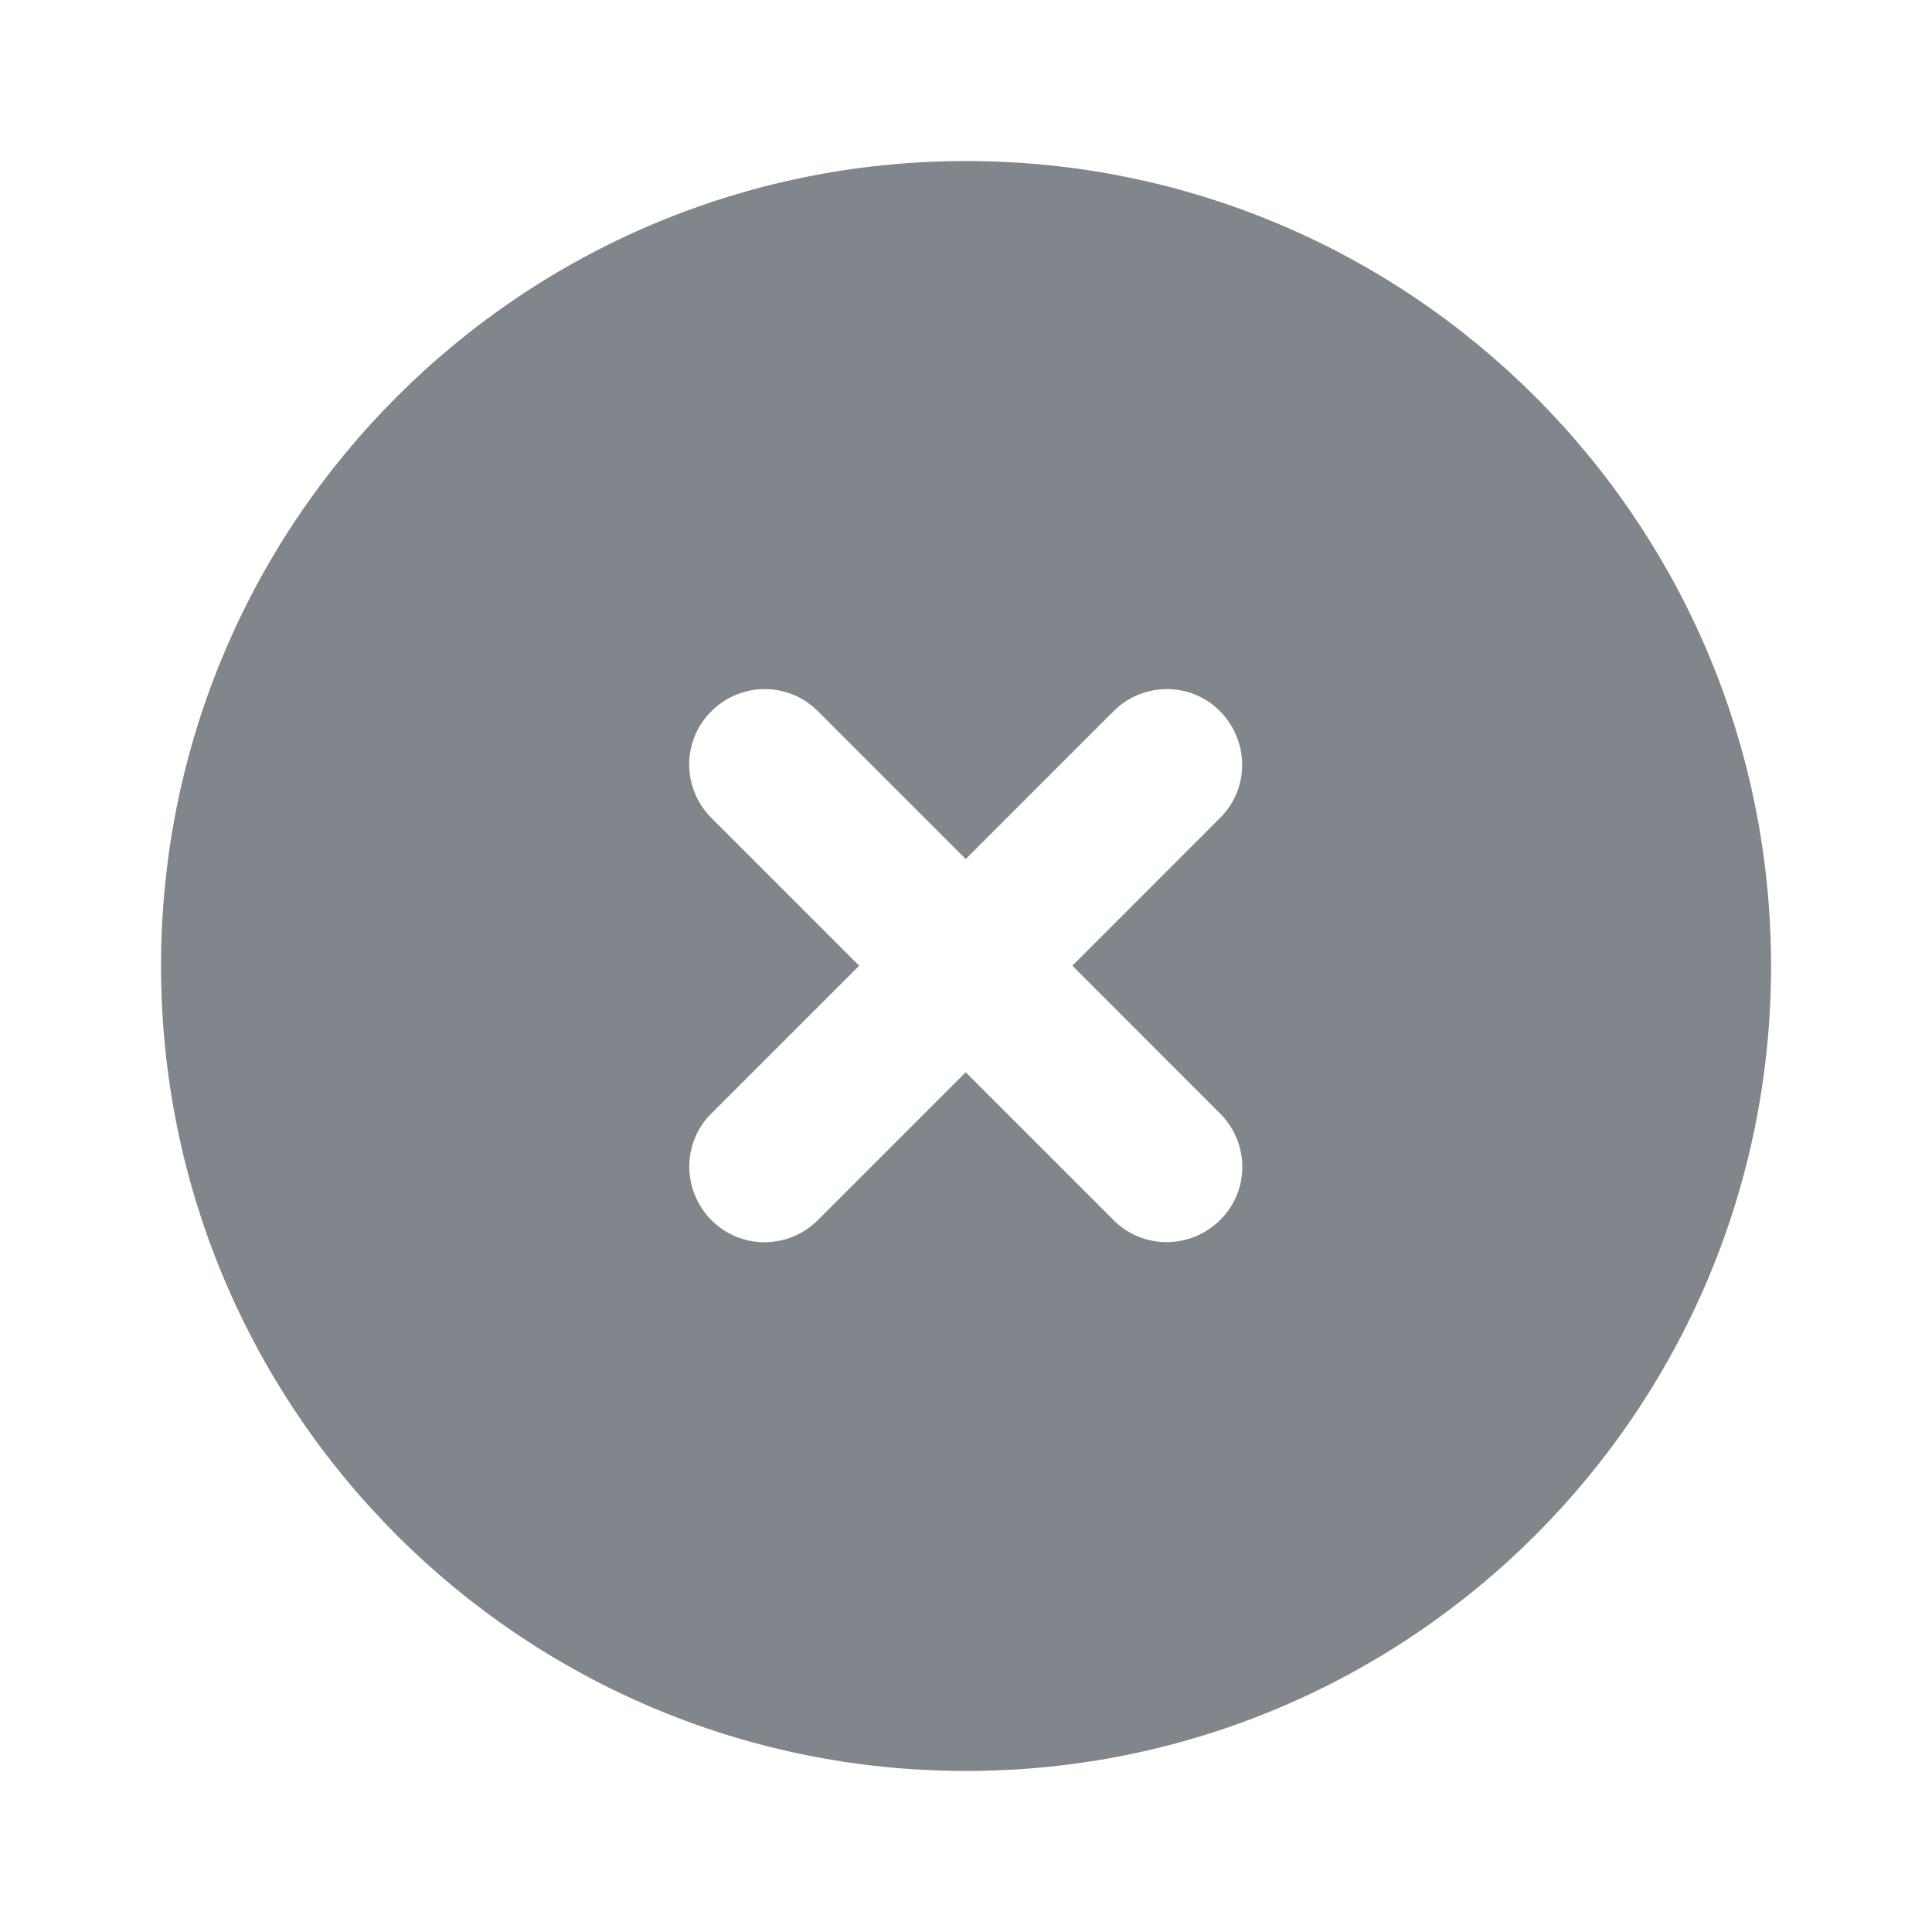
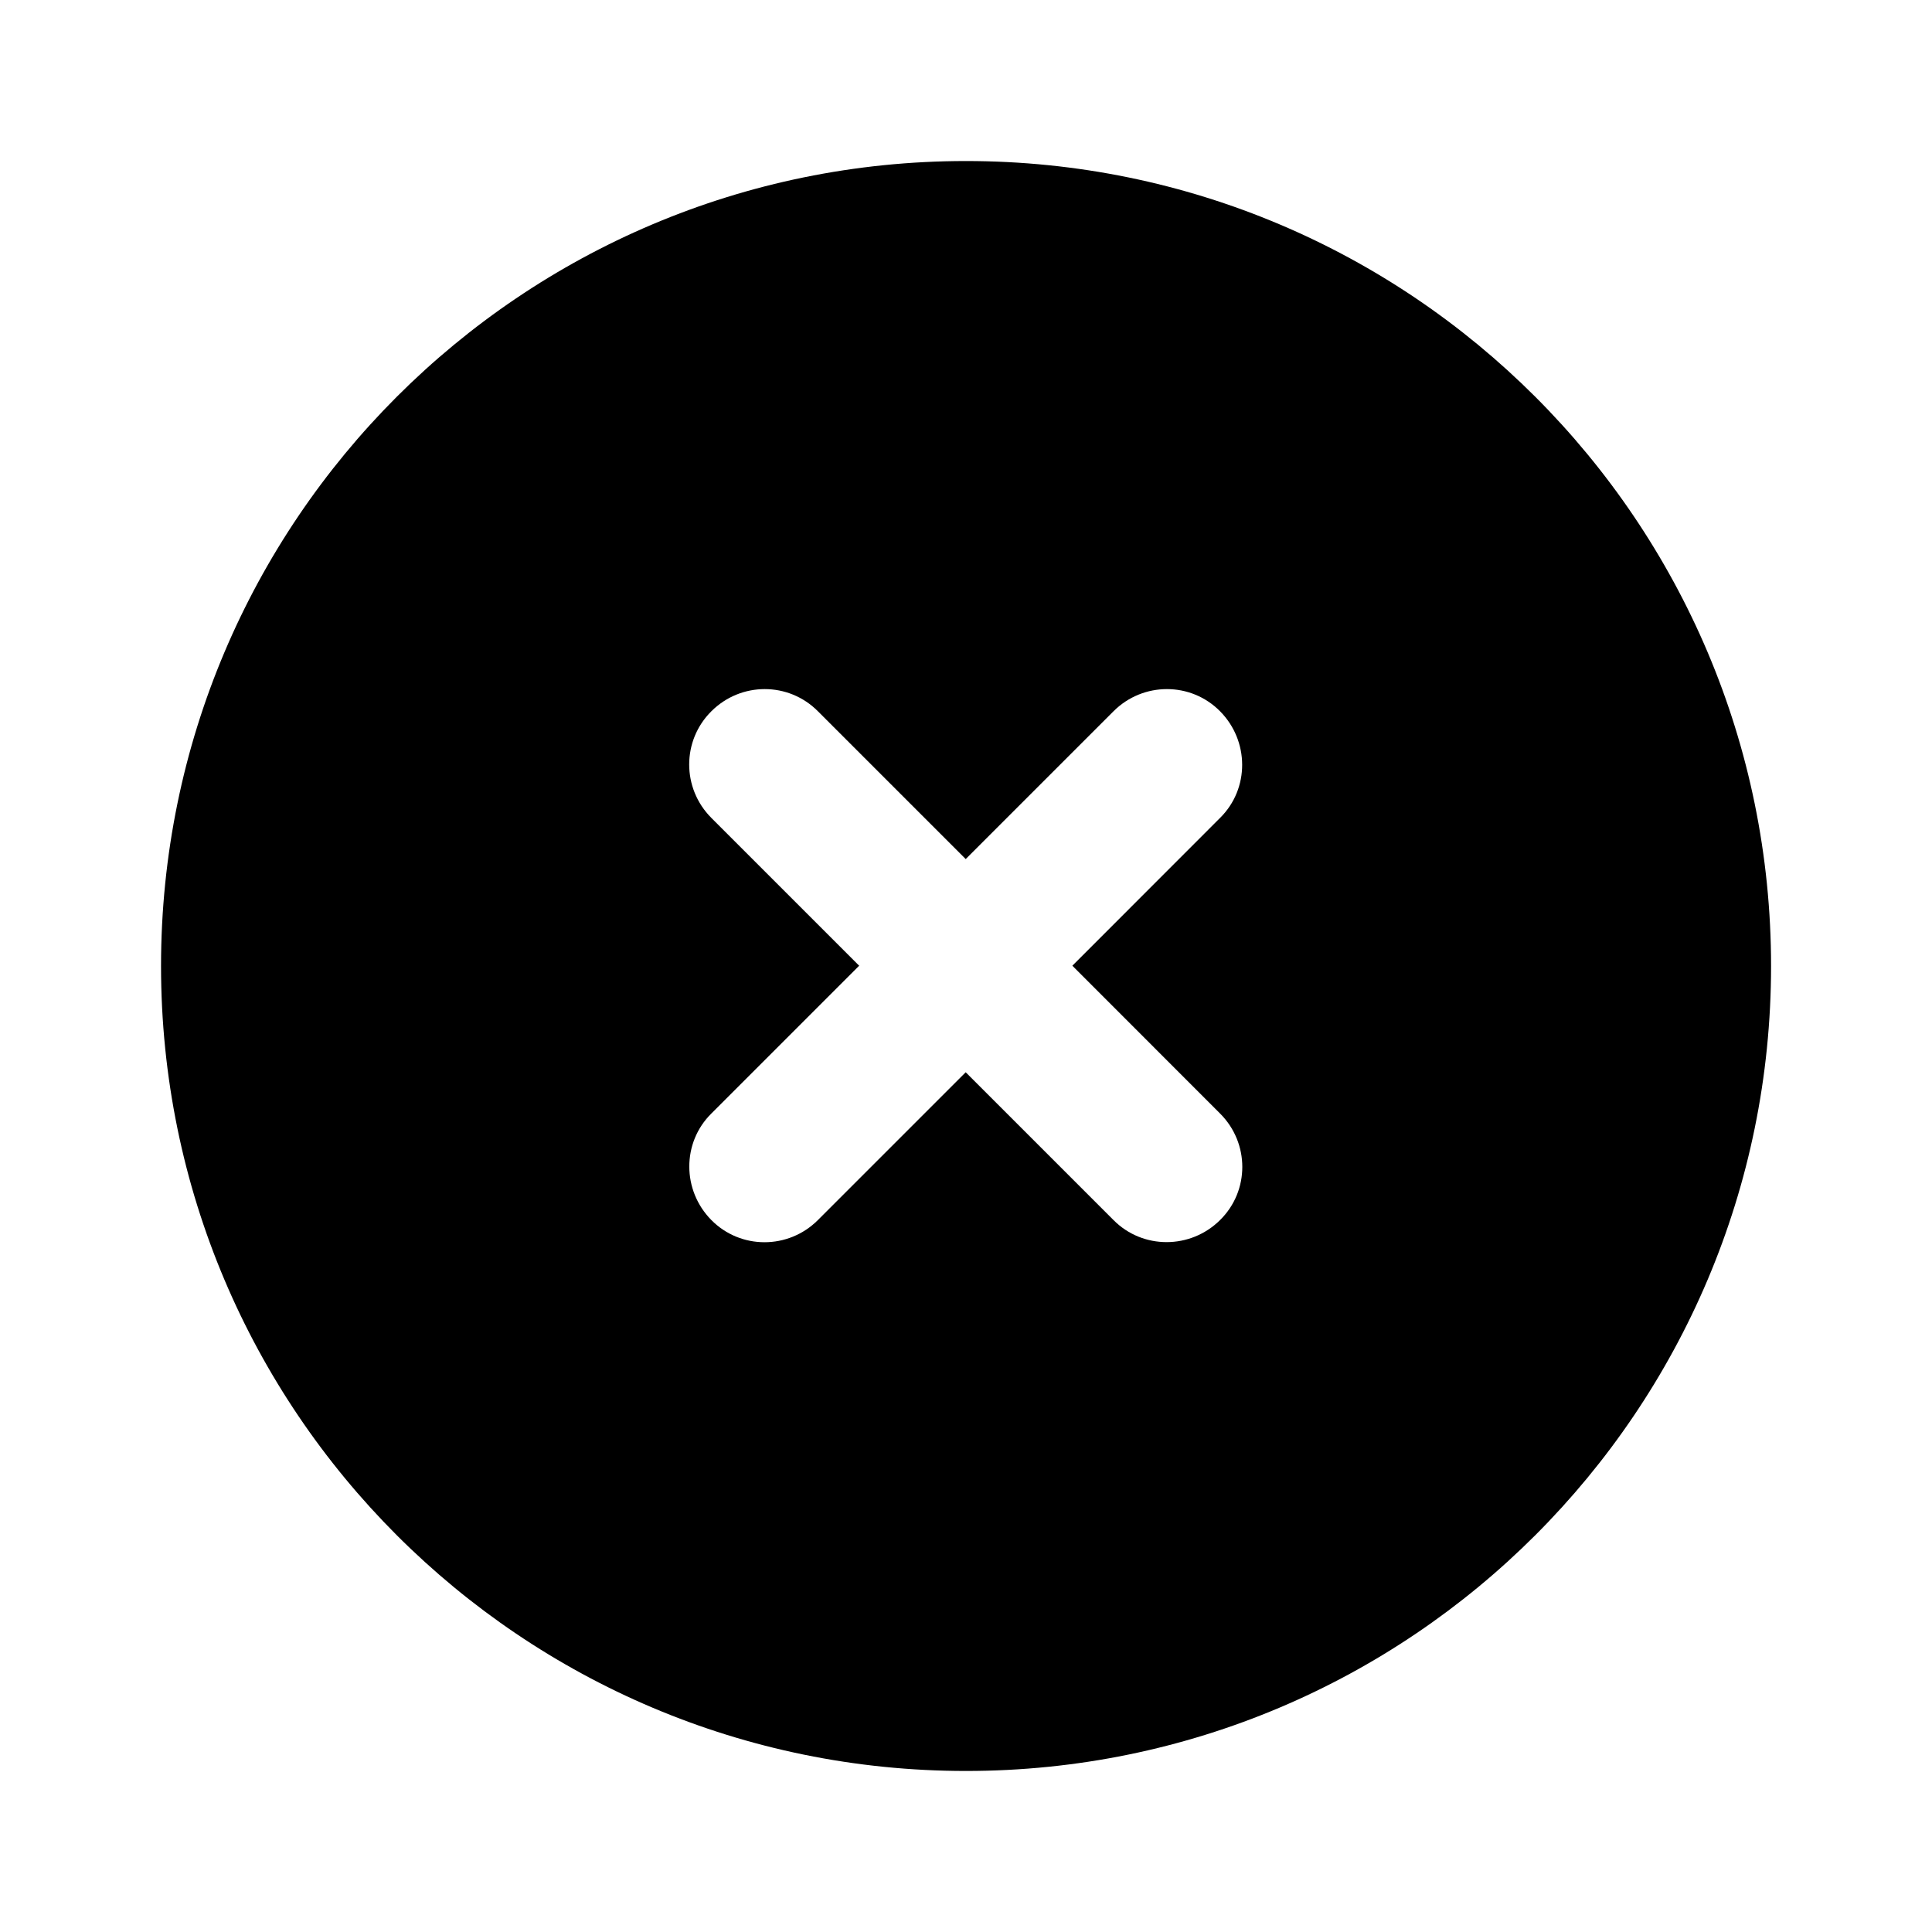
<svg xmlns="http://www.w3.org/2000/svg" width="20" height="20" viewBox="0 0 20 20" fill="none">
-   <path d="M10 18.333C14.603 18.333 18.334 14.603 18.334 10C18.334 5.397 14.603 1.667 10 1.667C5.397 1.667 1.667 5.397 1.667 10C1.667 14.603 5.397 18.333 10 18.333ZM7.364 7.363C7.67 7.057 8.164 7.057 8.467 7.363L9.997 8.893L11.527 7.363C11.833 7.057 12.328 7.057 12.63 7.363C12.933 7.669 12.937 8.164 12.63 8.467L11.101 9.997L12.63 11.527C12.937 11.833 12.937 12.328 12.63 12.63C12.325 12.933 11.83 12.936 11.527 12.63L9.997 11.1L8.467 12.63C8.161 12.936 7.666 12.936 7.364 12.63C7.061 12.324 7.058 11.829 7.364 11.527L8.894 9.997L7.364 8.467C7.058 8.161 7.058 7.666 7.364 7.363Z" fill="#81868C" />
+   <path d="M10 18.333C14.603 18.333 18.334 14.603 18.334 10C18.334 5.397 14.603 1.667 10 1.667C5.397 1.667 1.667 5.397 1.667 10C1.667 14.603 5.397 18.333 10 18.333ZM7.364 7.363C7.67 7.057 8.164 7.057 8.467 7.363L9.997 8.893L11.527 7.363C11.833 7.057 12.328 7.057 12.63 7.363C12.933 7.669 12.937 8.164 12.63 8.467L11.101 9.997L12.63 11.527C12.937 11.833 12.937 12.328 12.63 12.63C12.325 12.933 11.83 12.936 11.527 12.63L9.997 11.1L8.467 12.63C8.161 12.936 7.666 12.936 7.364 12.63C7.061 12.324 7.058 11.829 7.364 11.527L8.894 9.997L7.364 8.467C7.058 8.161 7.058 7.666 7.364 7.363Z" fill="currentcolor" />
</svg>
